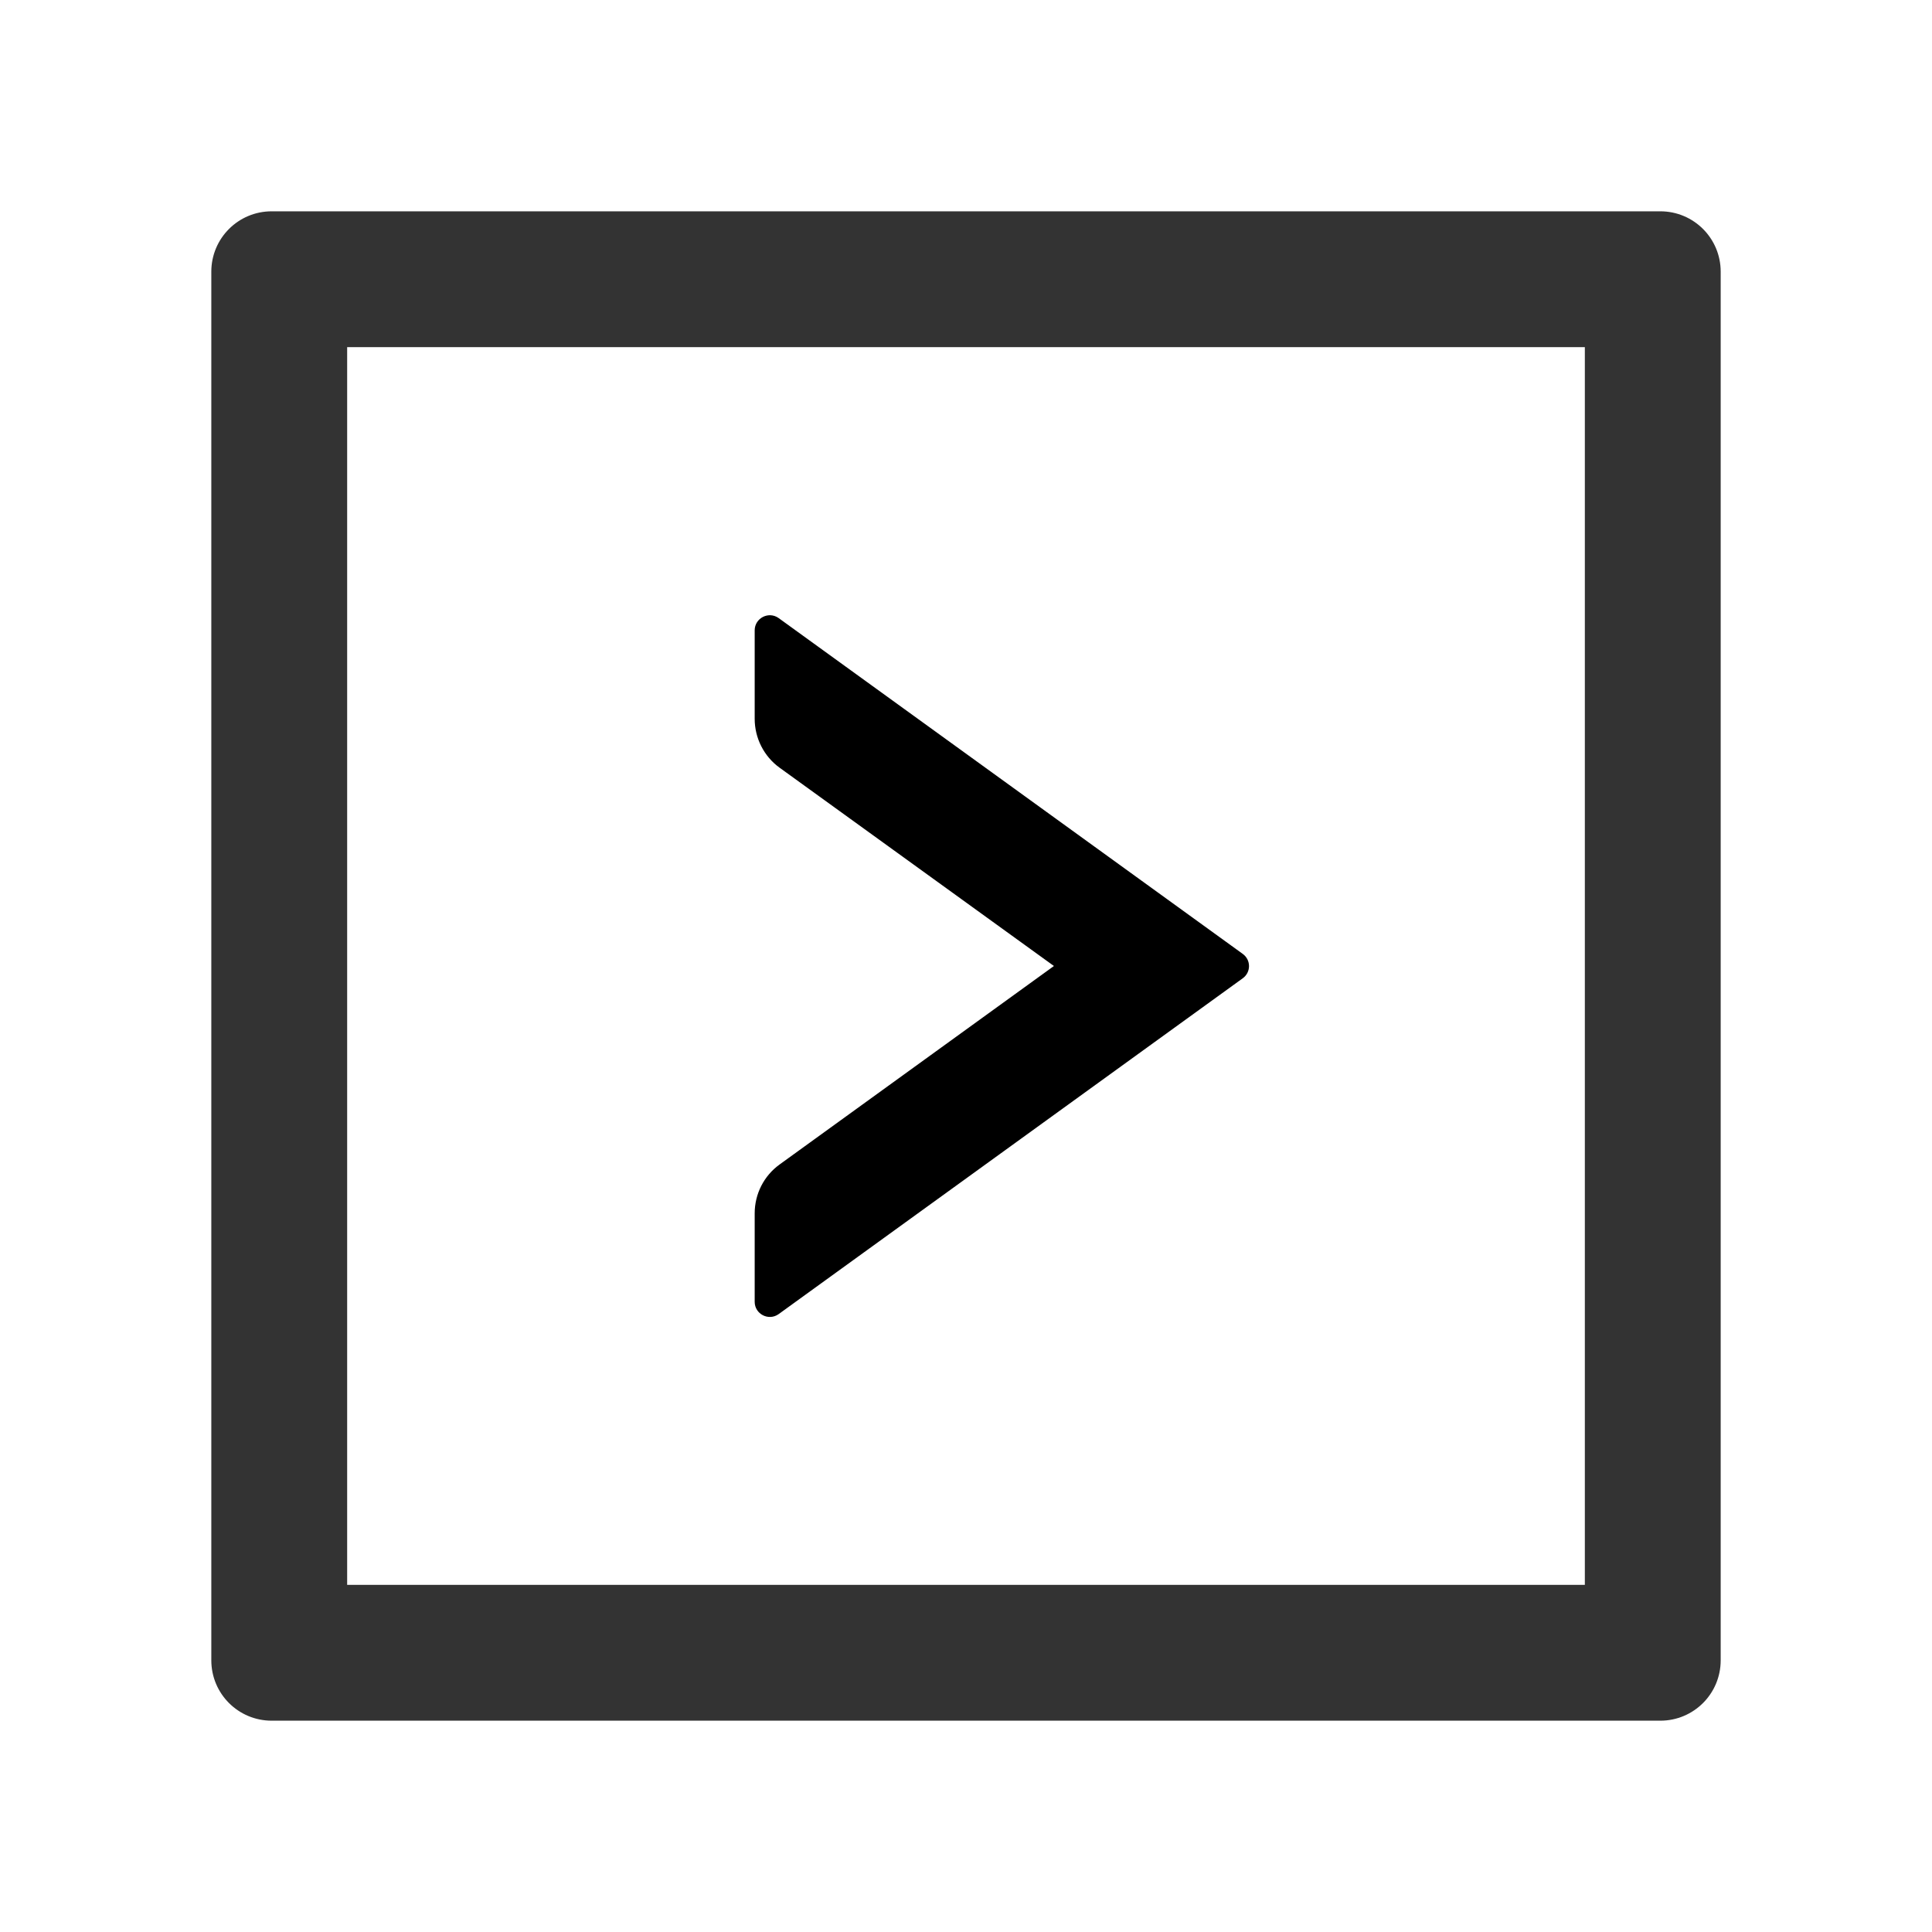
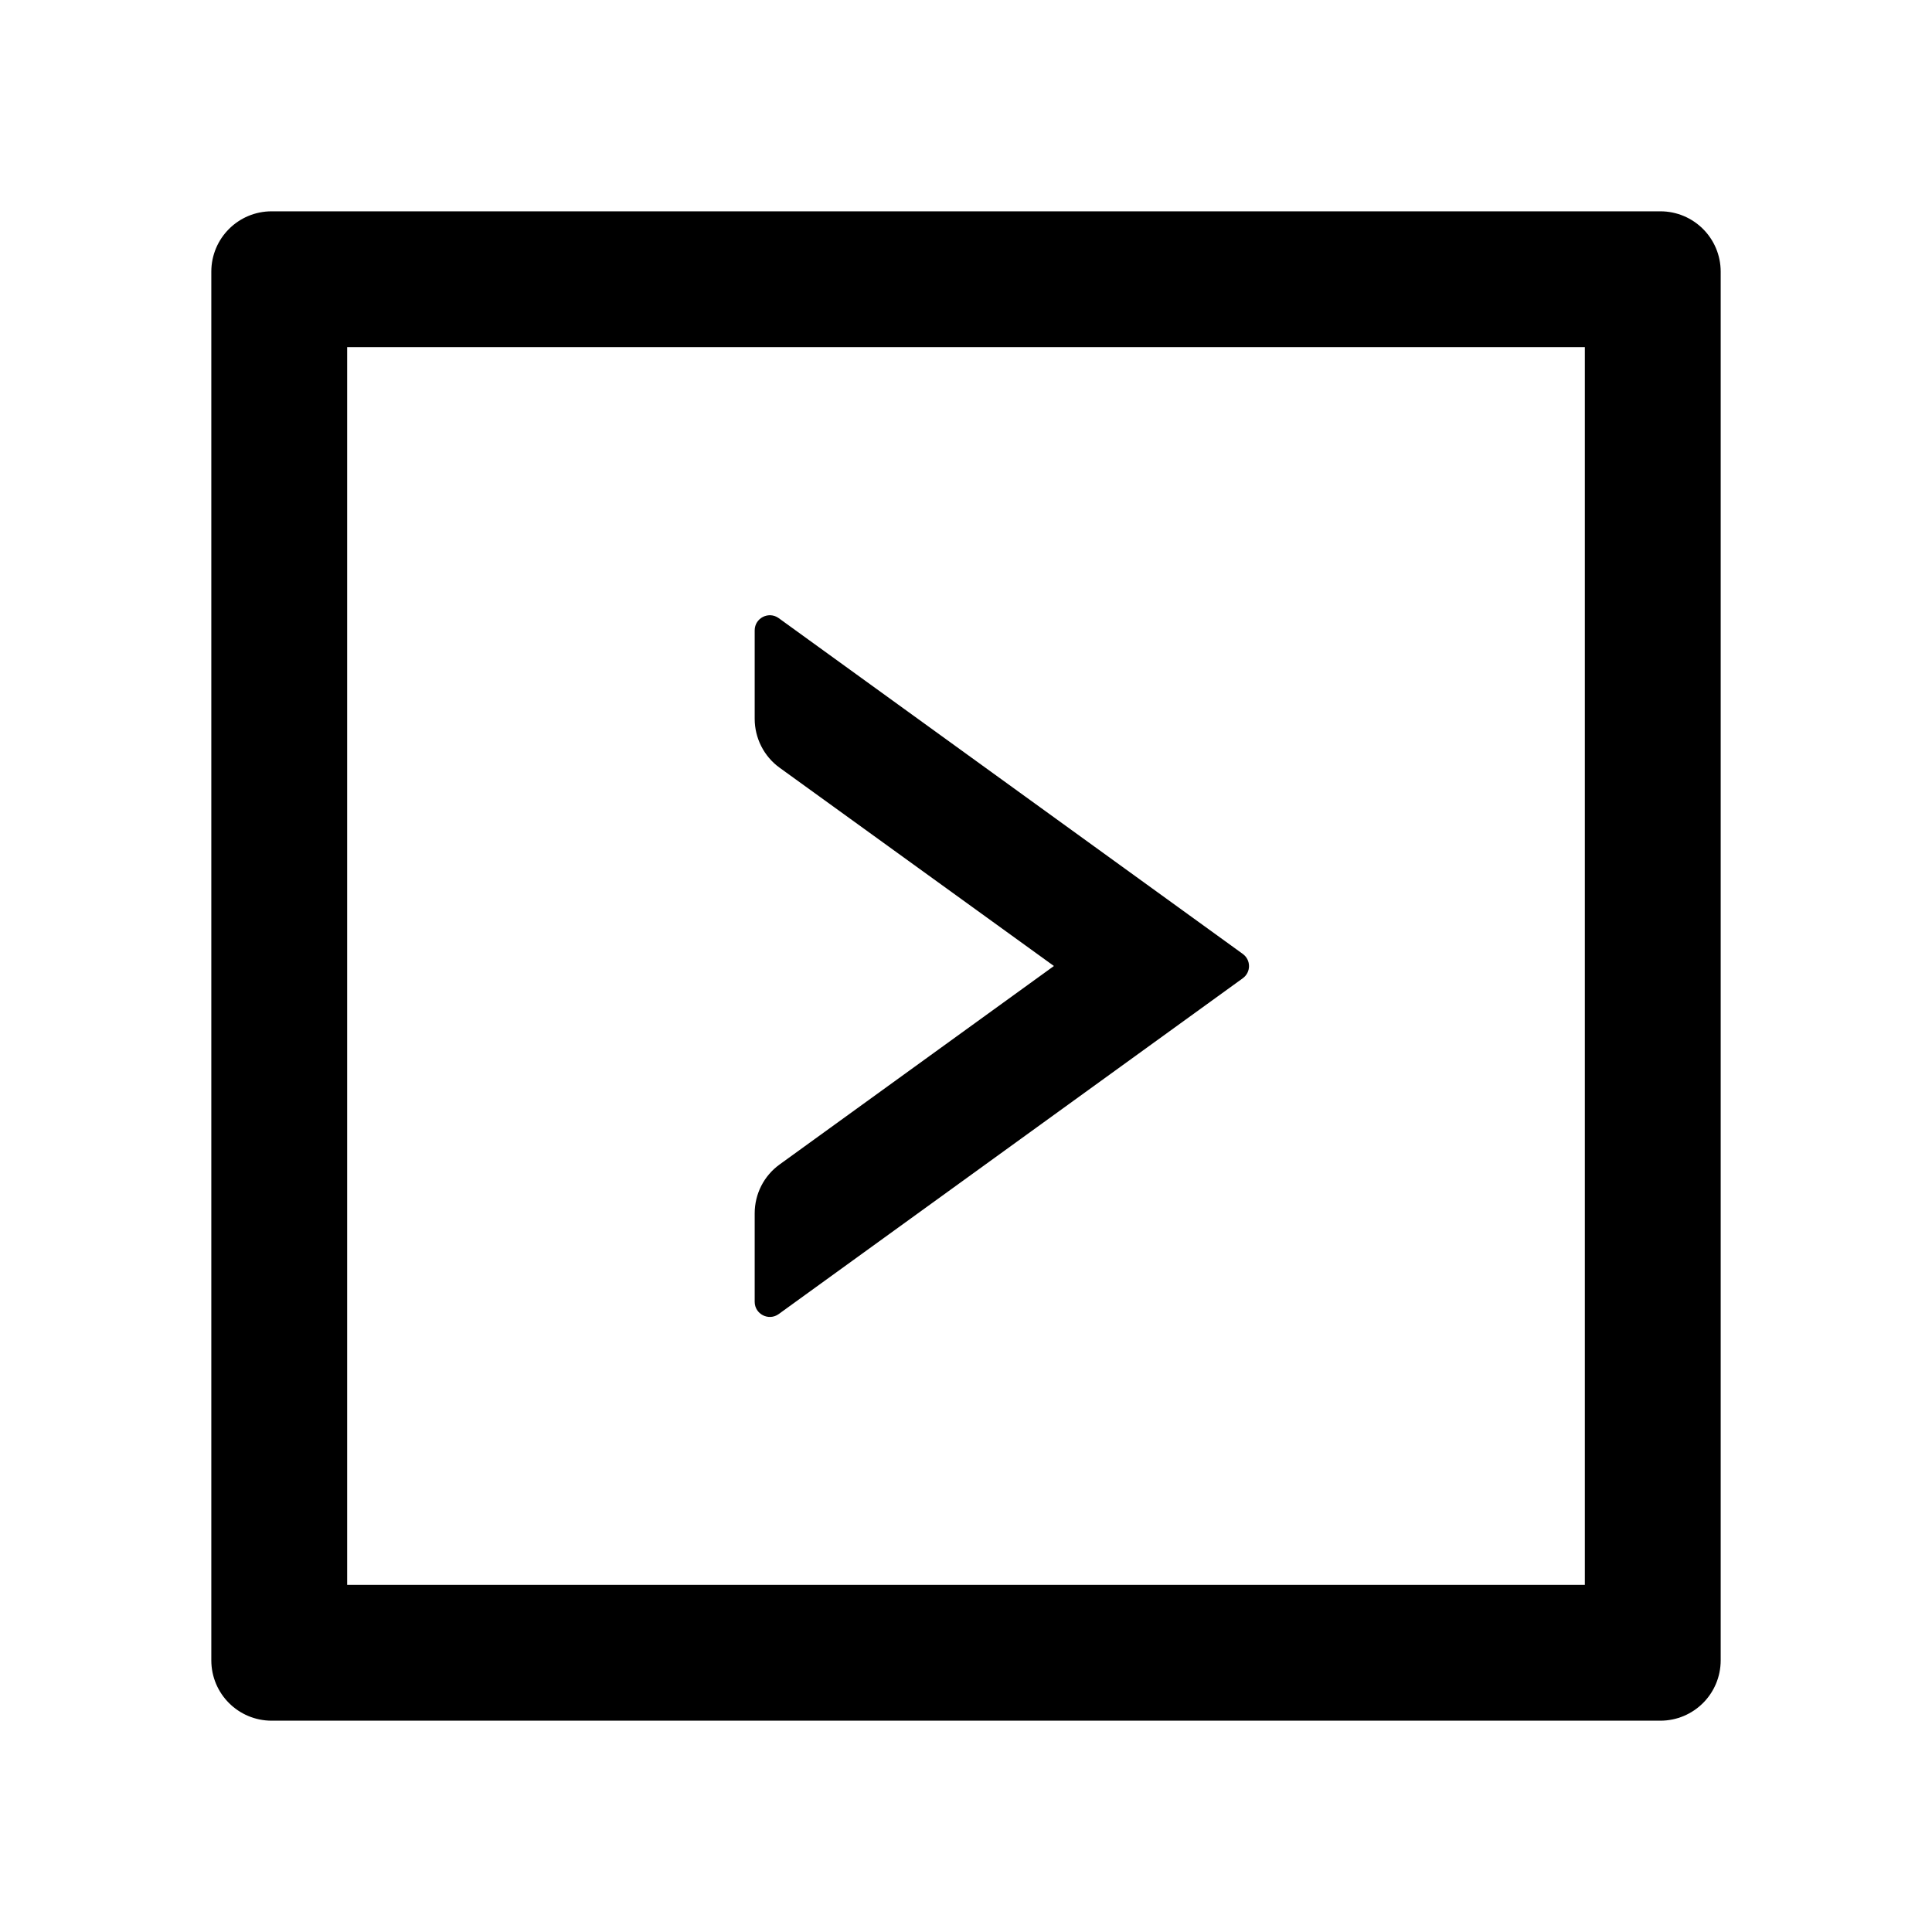
<svg xmlns="http://www.w3.org/2000/svg" class="icon" width="200px" height="200.00px" viewBox="0 0 1024 1024" version="1.1">
  <path d="M412.7 696.5l246-178c4.4-3.2 4.4-9.7 0-12.9l-246-178c-5.3-3.8-12.7 0-12.7 6.5V381c0 10.2 4.9 19.9 13.2 25.9L558.6 512 413.2 617.2c-8.3 6-13.2 15.6-13.2 25.9V690c0 6.5 7.4 10.3 12.7 6.5z" />
-   <path fill="#333333" d="M880 112H144c-17.7 0-32 14.3-32 32v736c0 17.7 14.3 32 32 32h736c17.7 0 32-14.3 32-32V144c0-17.7-14.3-32-32-32z m-40 728H184V184h656v656z" />
+   <path d="M880 112H144c-17.7 0-32 14.3-32 32v736c0 17.7 14.3 32 32 32h736c17.7 0 32-14.3 32-32V144c0-17.7-14.3-32-32-32z m-40 728H184V184h656v656z" />
</svg>
